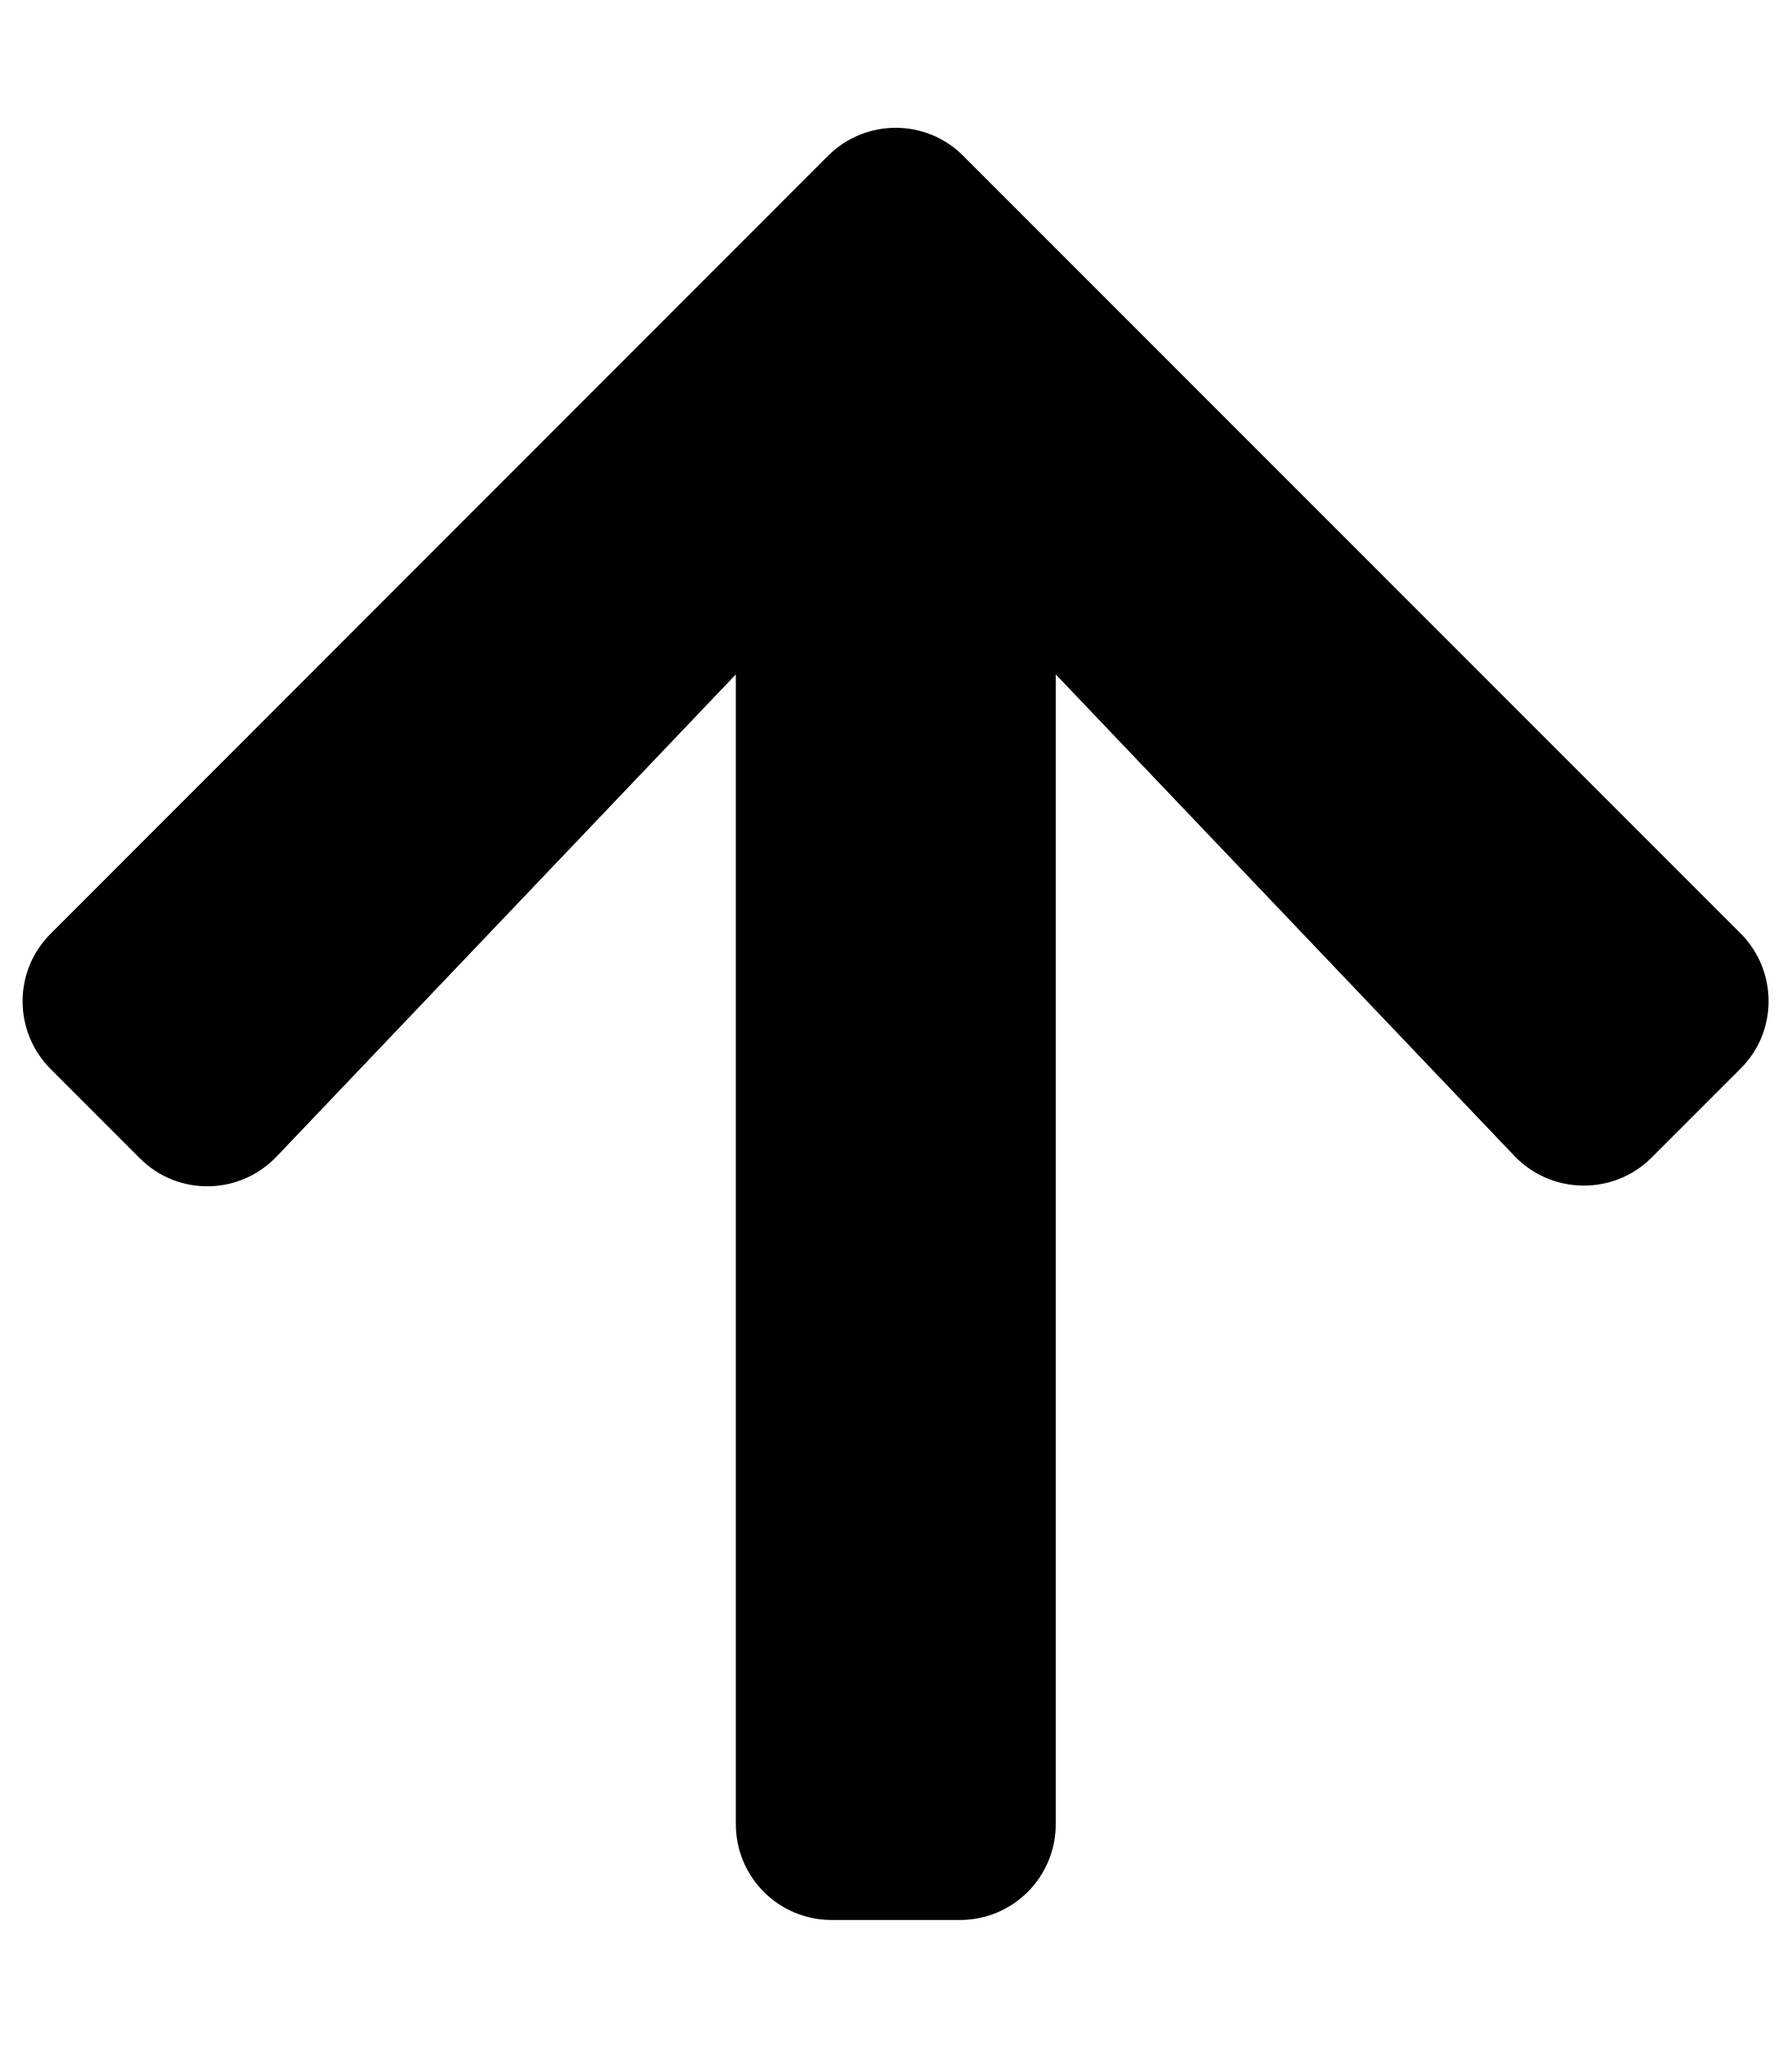
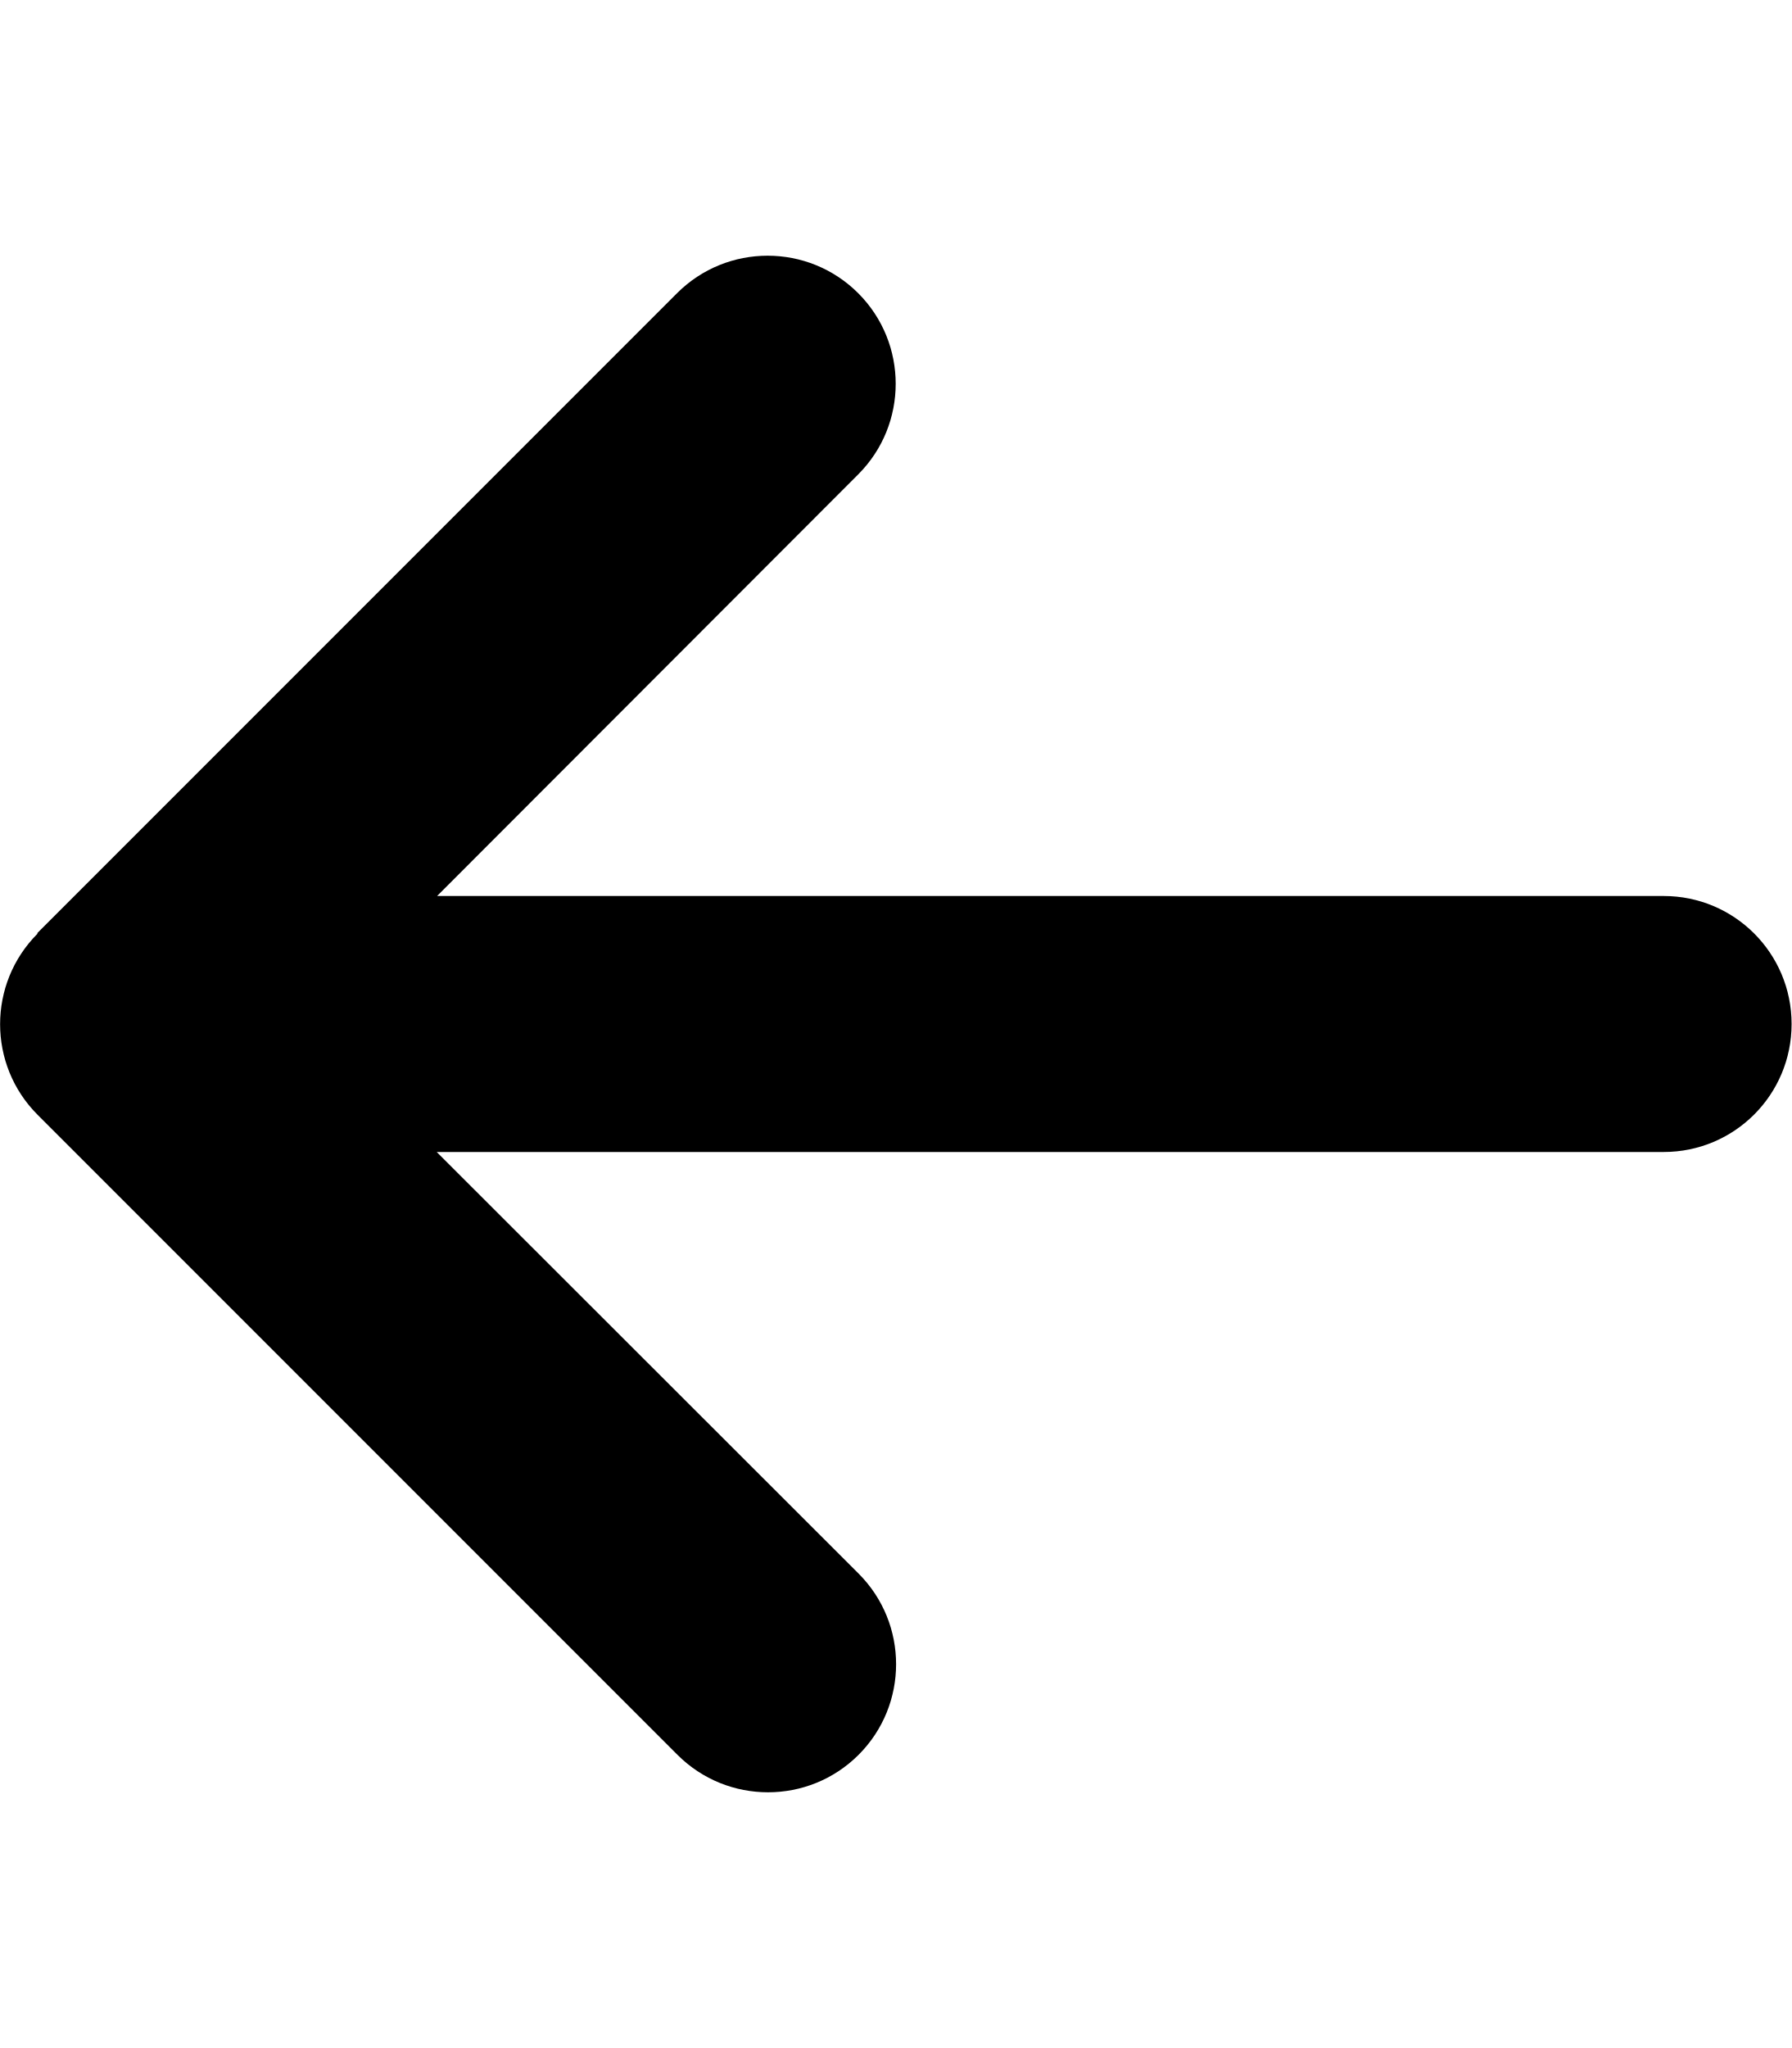
<svg xmlns="http://www.w3.org/2000/svg" viewBox="0 0 448 512">
-   <path d="M34.9 289.5l-22.2-22.2c-9.4-9.4-9.4-24.6 0-33.9L207 39c9.4-9.4 24.6-9.4 33.9 0l194.3 194.3c9.4 9.4 9.4 24.6 0 33.9L413 289.4c-9.5 9.5-25 9.3-34.3-.4L264 168.6V456c0 13.3-10.7 24-24 24h-32c-13.3 0-24-10.7-24-24V168.6L69.2 289.1c-9.3 9.8-24.8 10-34.3.4z" />
+   <path d="M9.4 233.4c-12.5 12.5-12.5 32.8 0 45.3l160 160c12.5 12.5 32.8 12.5 45.3 0s12.5-32.8 0-45.3L109.2 288 416 288c17.7 0 32-14.3 32-32s-14.3-32-32-32l-306.7 0L214.6 118.6c12.5-12.5 12.5-32.8 0-45.3s-32.8-12.5-45.3 0l-160 160z" />
</svg>
